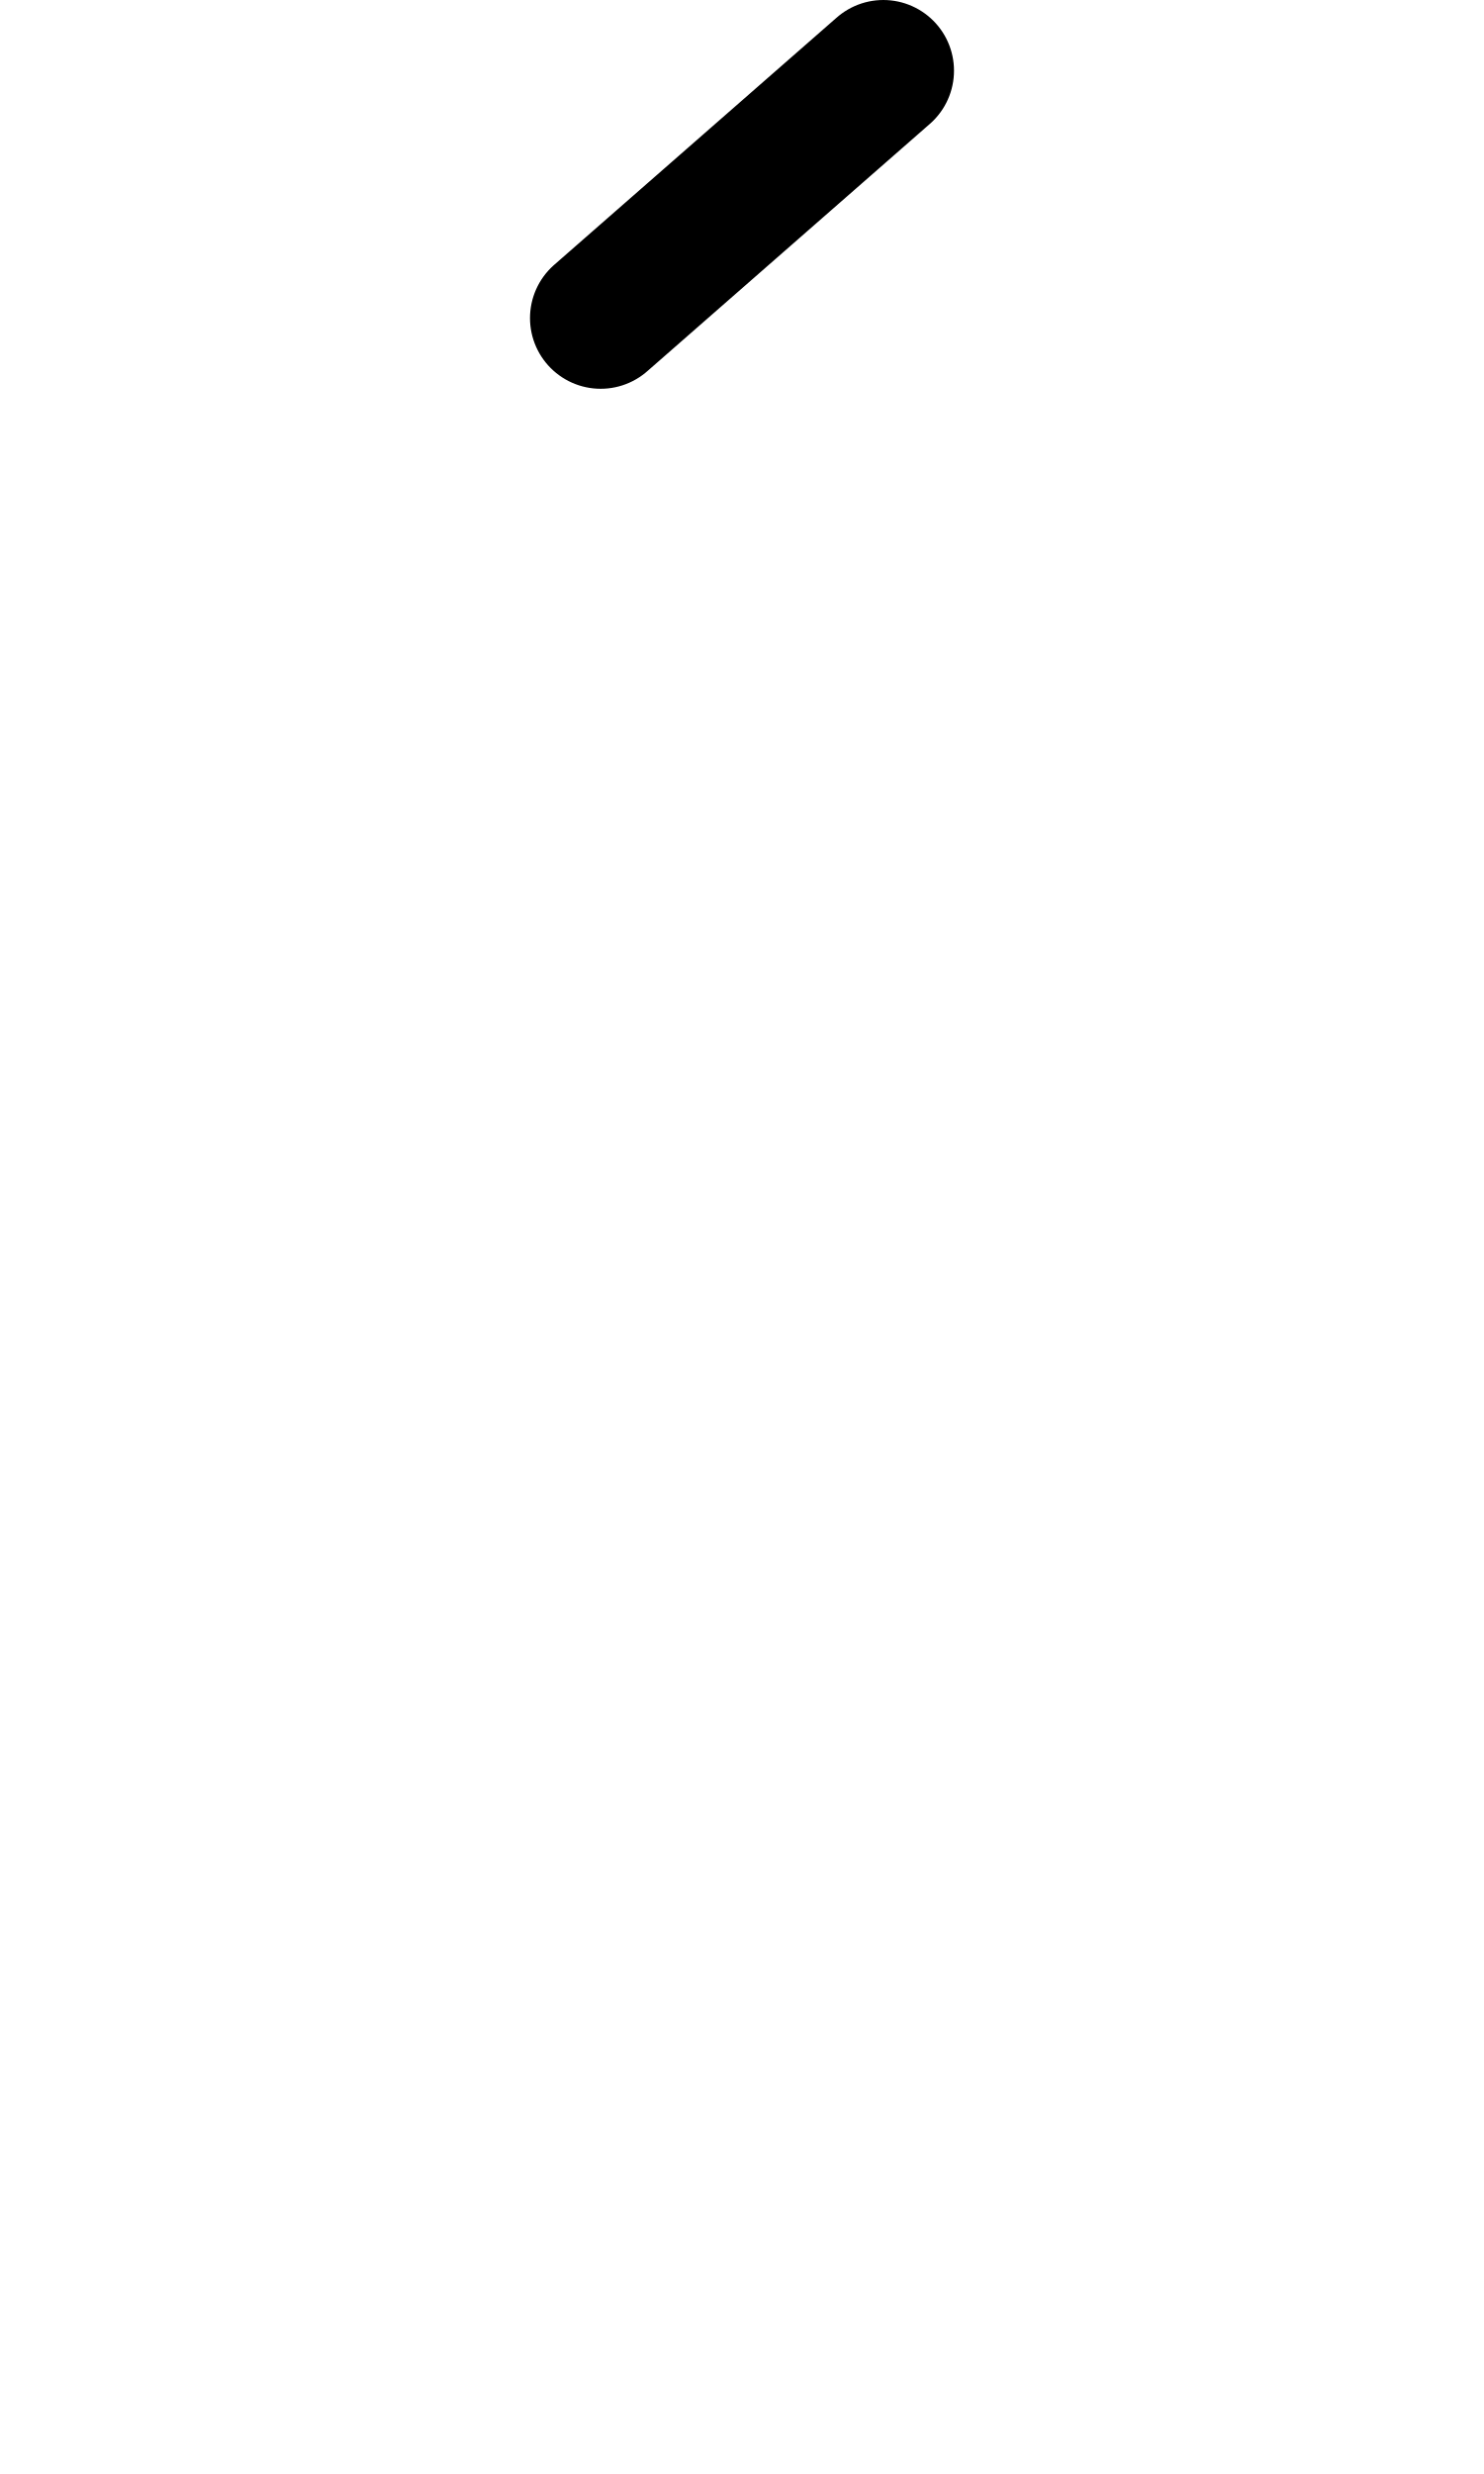
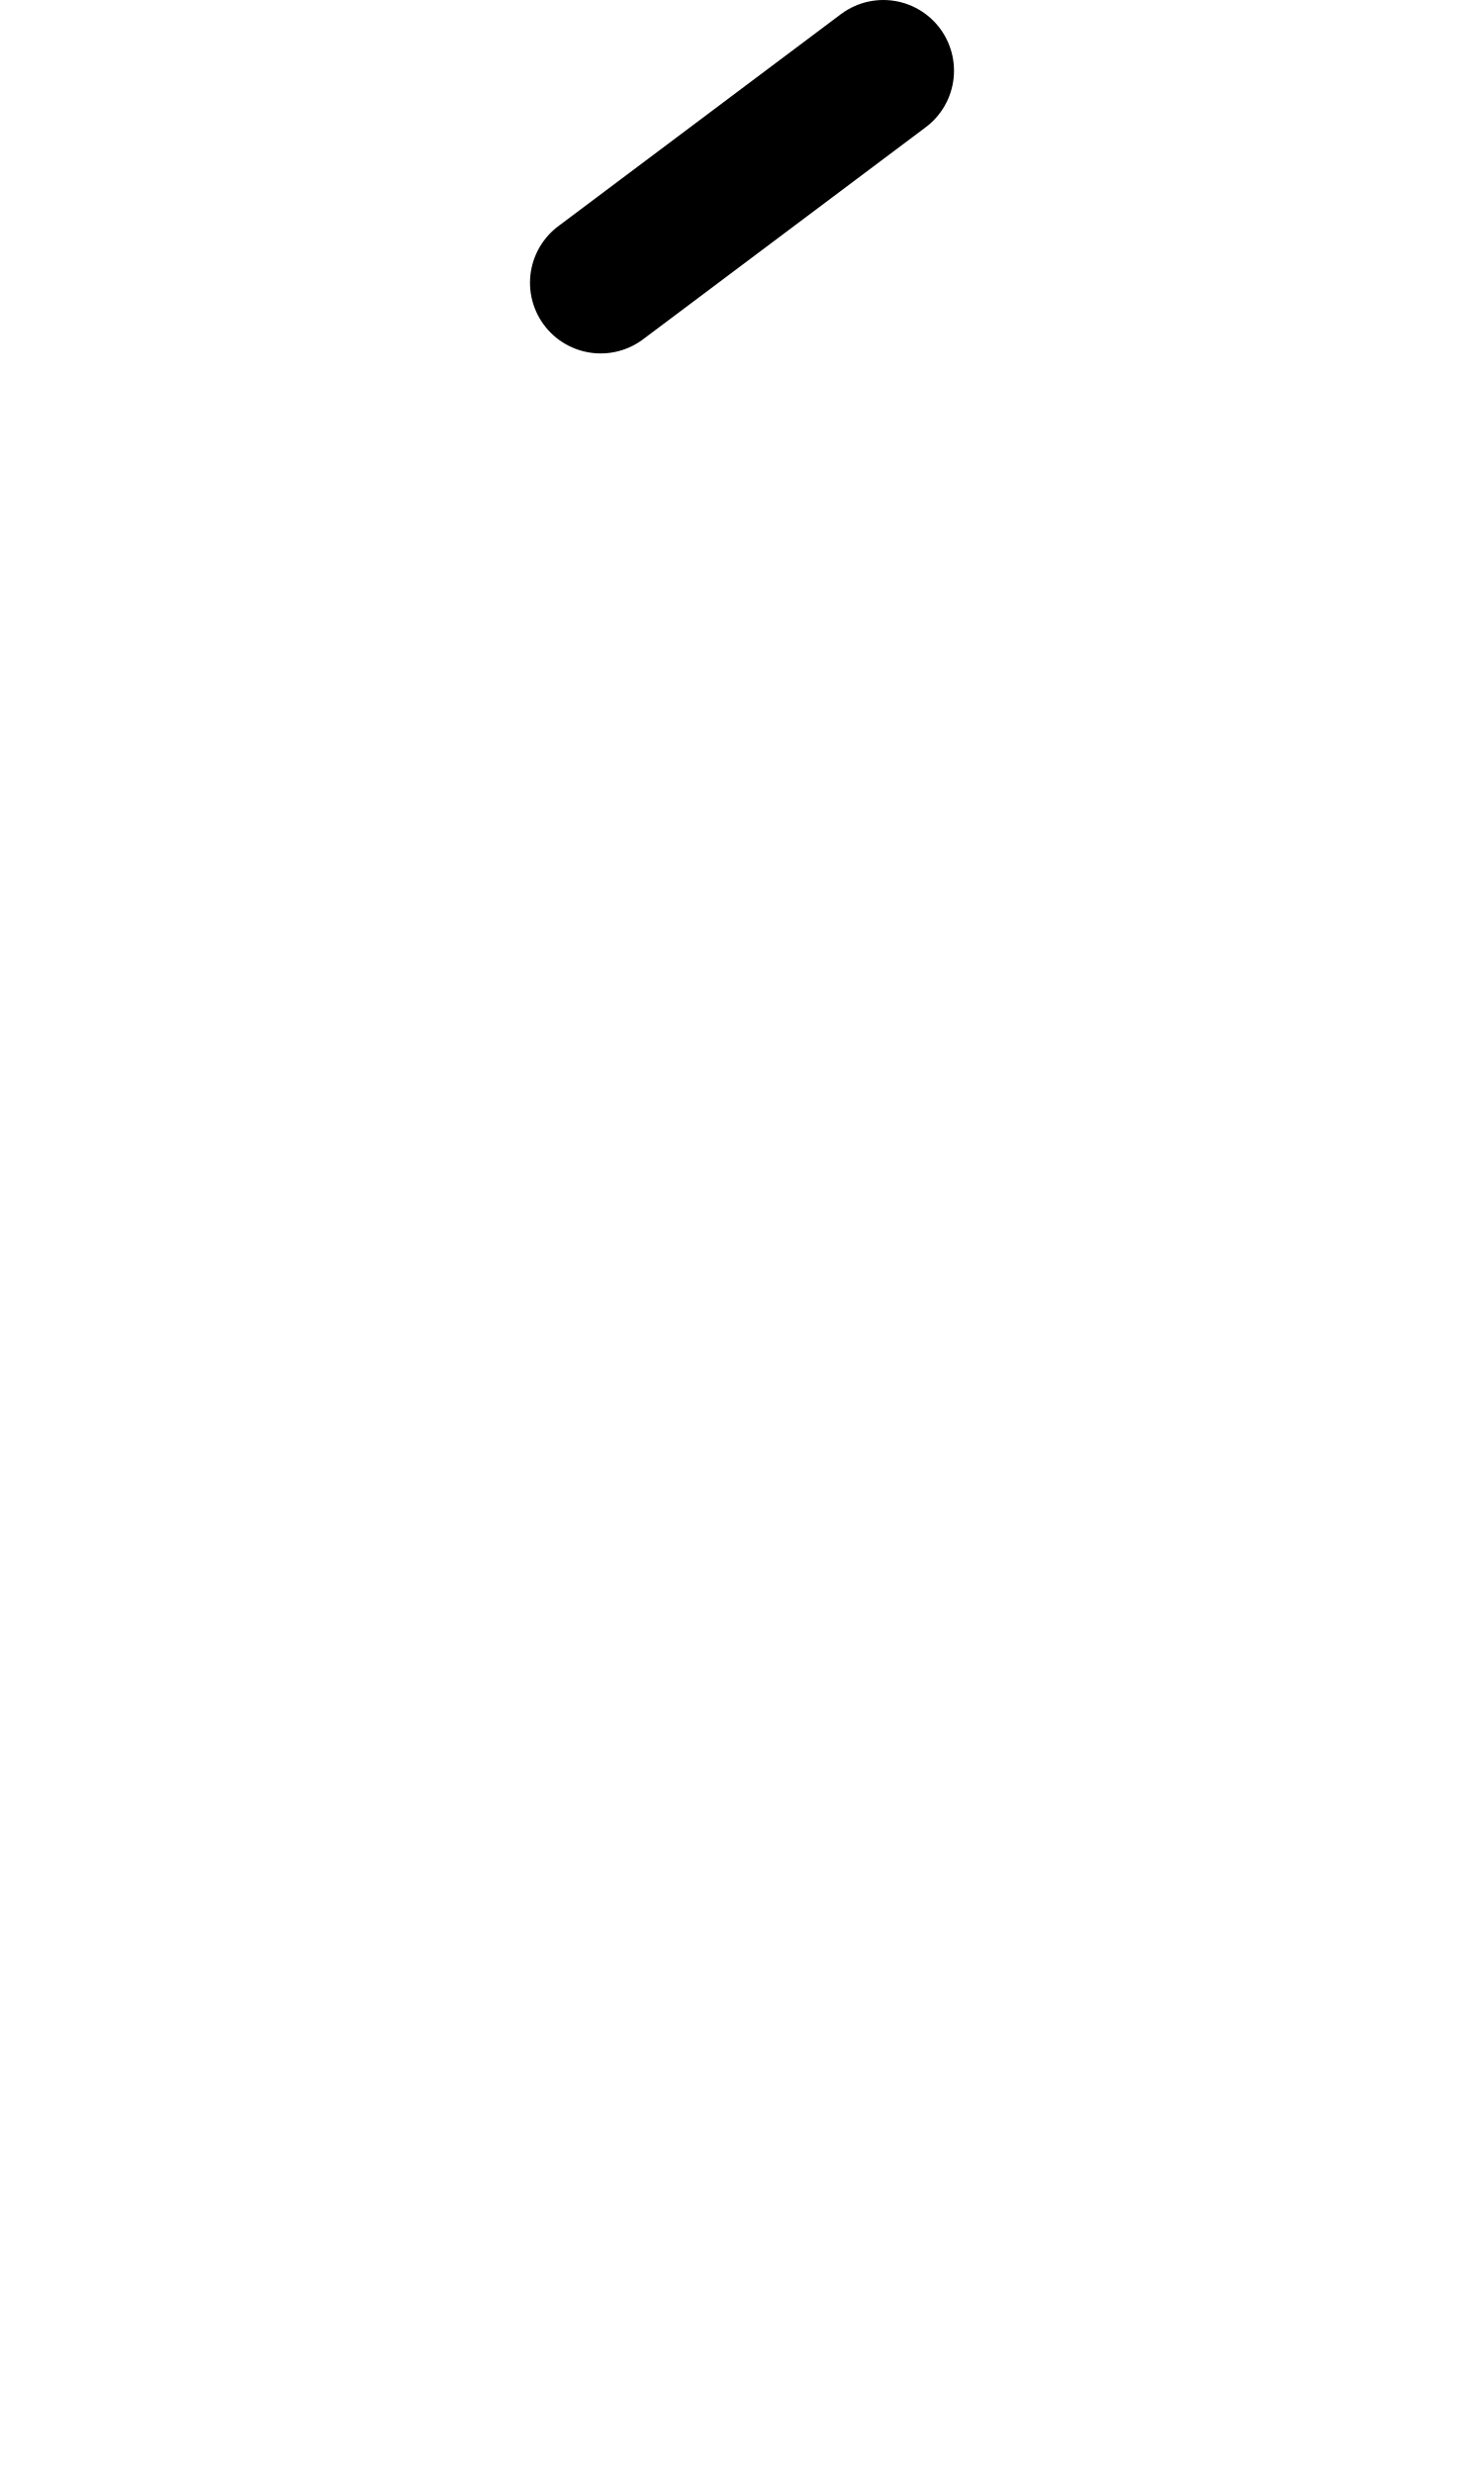
<svg xmlns="http://www.w3.org/2000/svg" width="1008" height="1680" viewBox="0 0 63 105" version="1.1" id="svg5" xml:space="preserve">
  <defs id="defs2" />
  <g id="layer3" style="display:inline;opacity:0.5;stroke-width:3.6;stroke-dasharray:none" transform="matrix(0.8333333,0,0,0.8333333,-157.9762,-173.0963)" />
  <g id="layer2" style="display:inline" />
  <g id="layer1" style="display:inline">
-     <path style="display:inline;fill:none;stroke:#000000;stroke-width:6;stroke-linecap:round;stroke-linejoin:round;stroke-dasharray:none" d="M 25.5,13.5 37.5,3" id="path9" />
+     <path style="display:inline;fill:none;stroke:#000000;stroke-width:6;stroke-linecap:round;stroke-linejoin:round;stroke-dasharray:none" d="m 25.5,12 12,-9" id="path9" />
  </g>
</svg>
